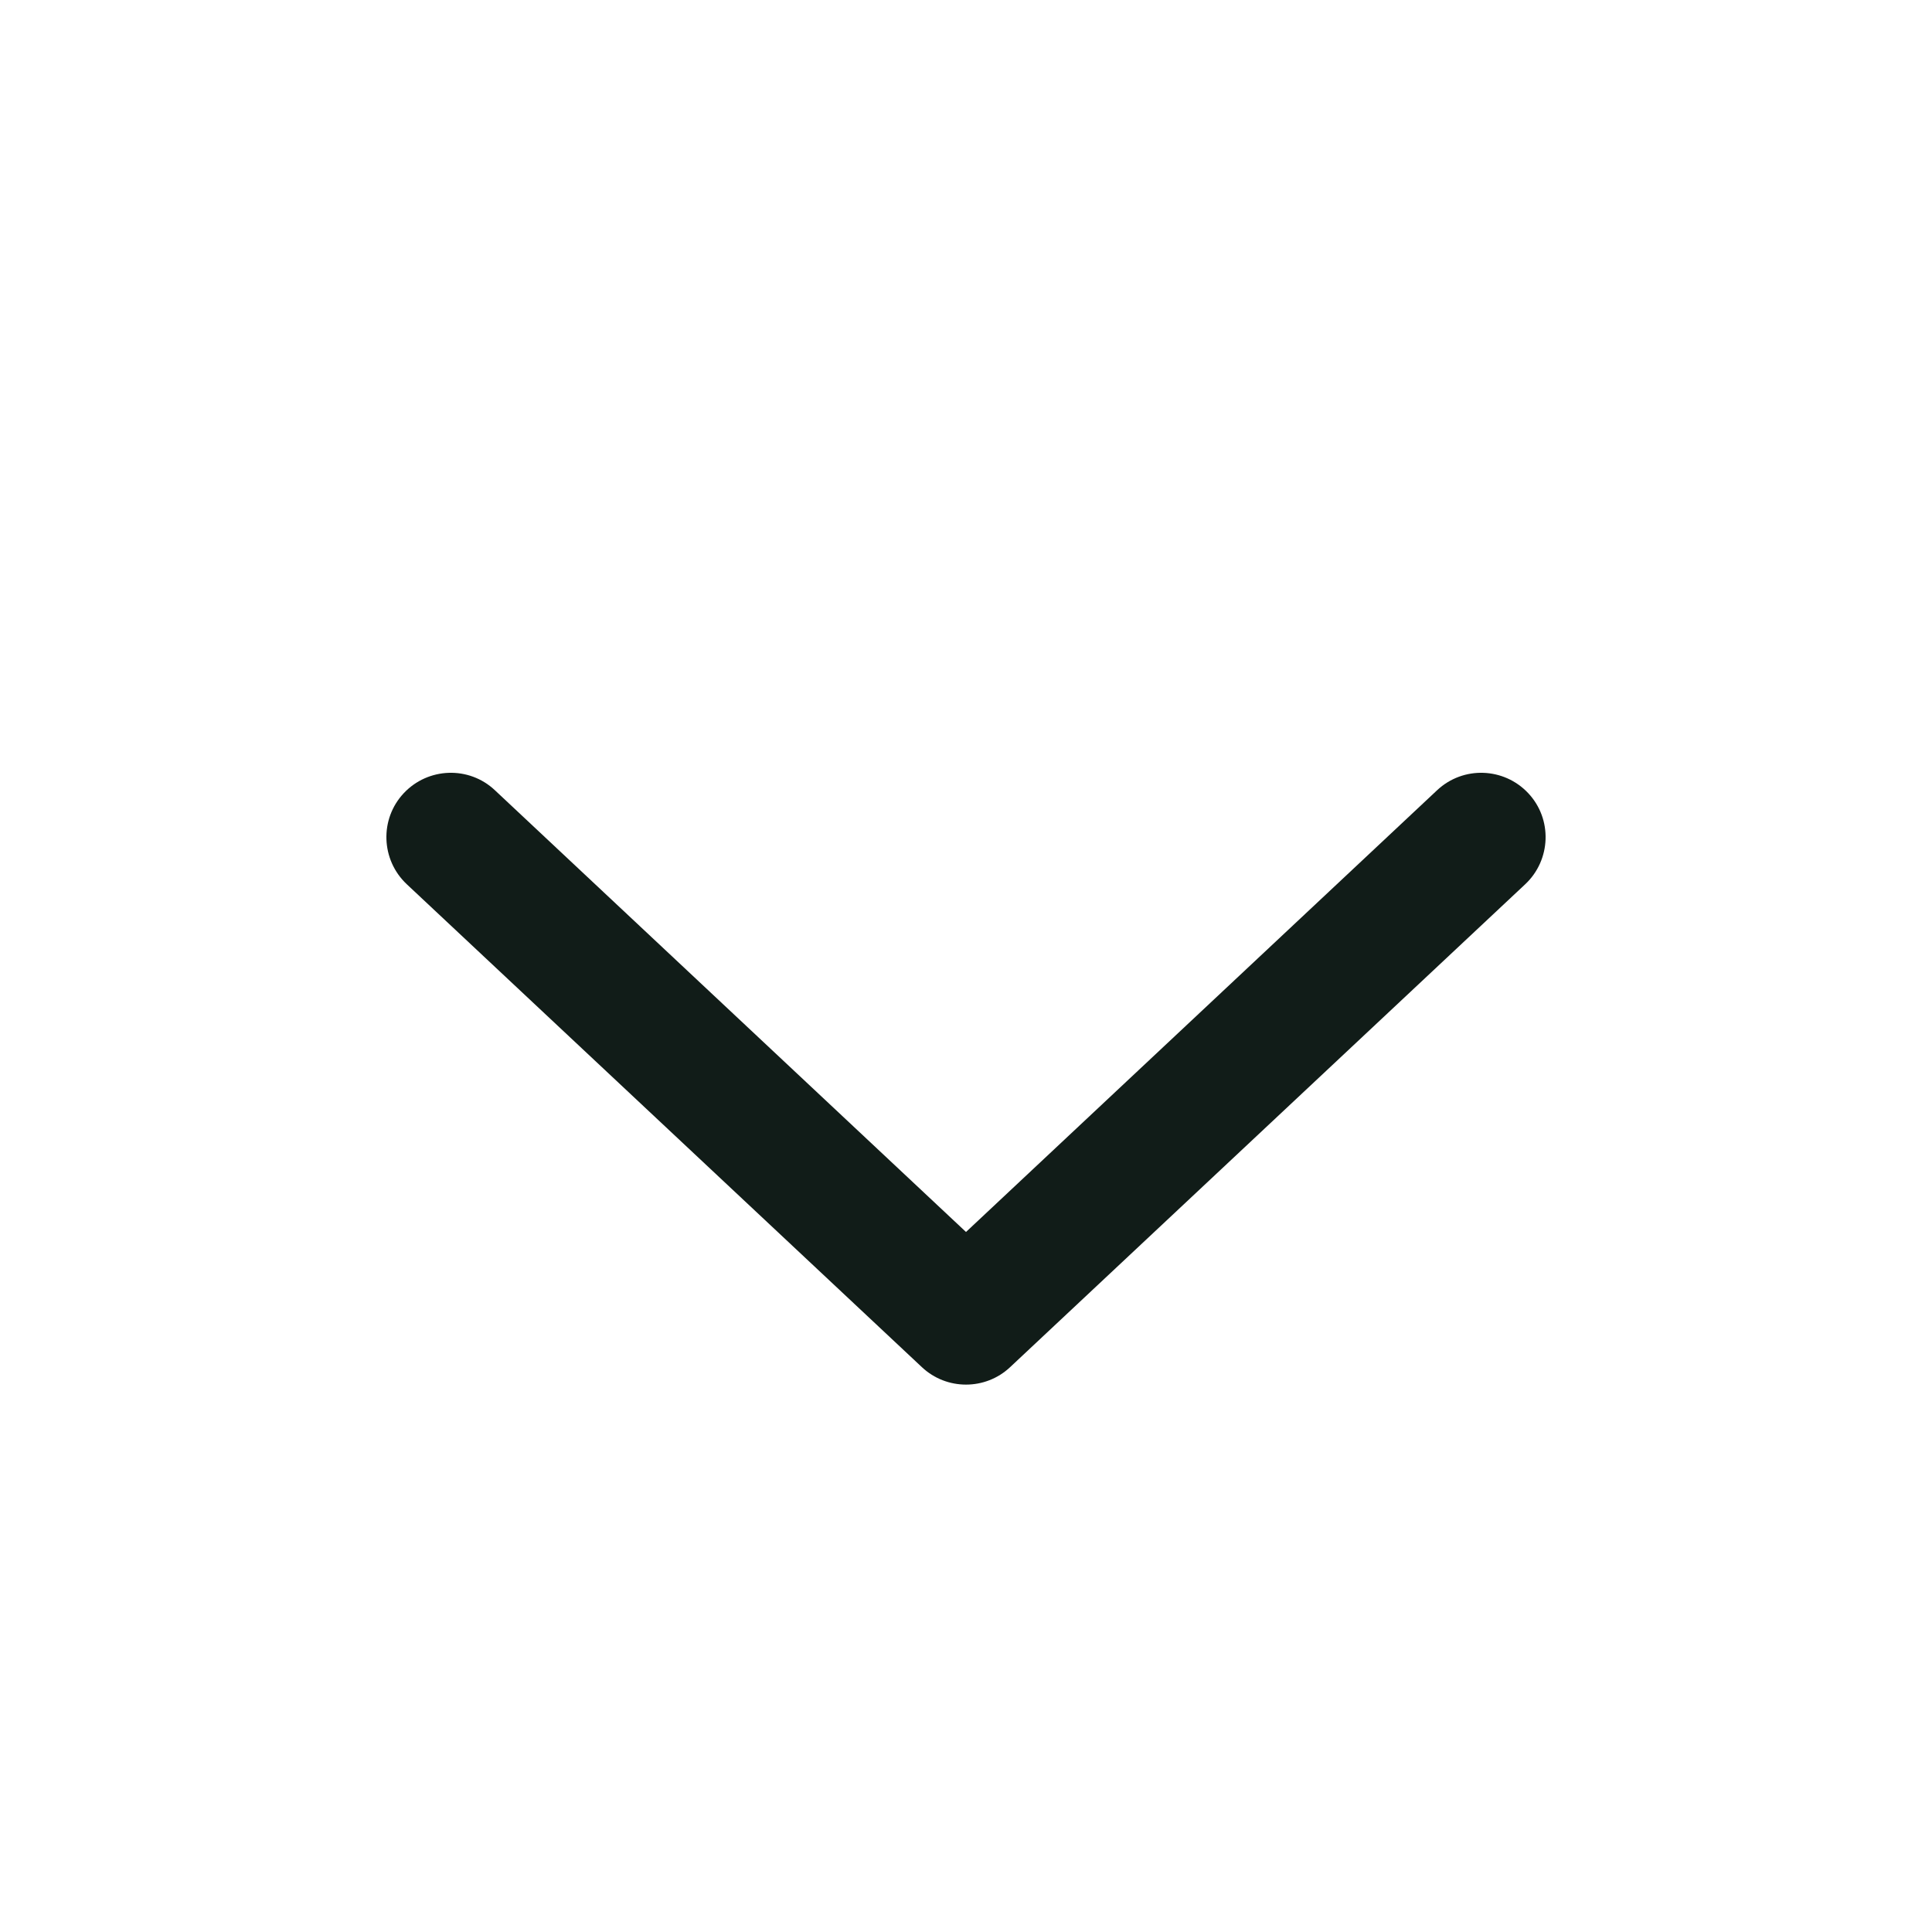
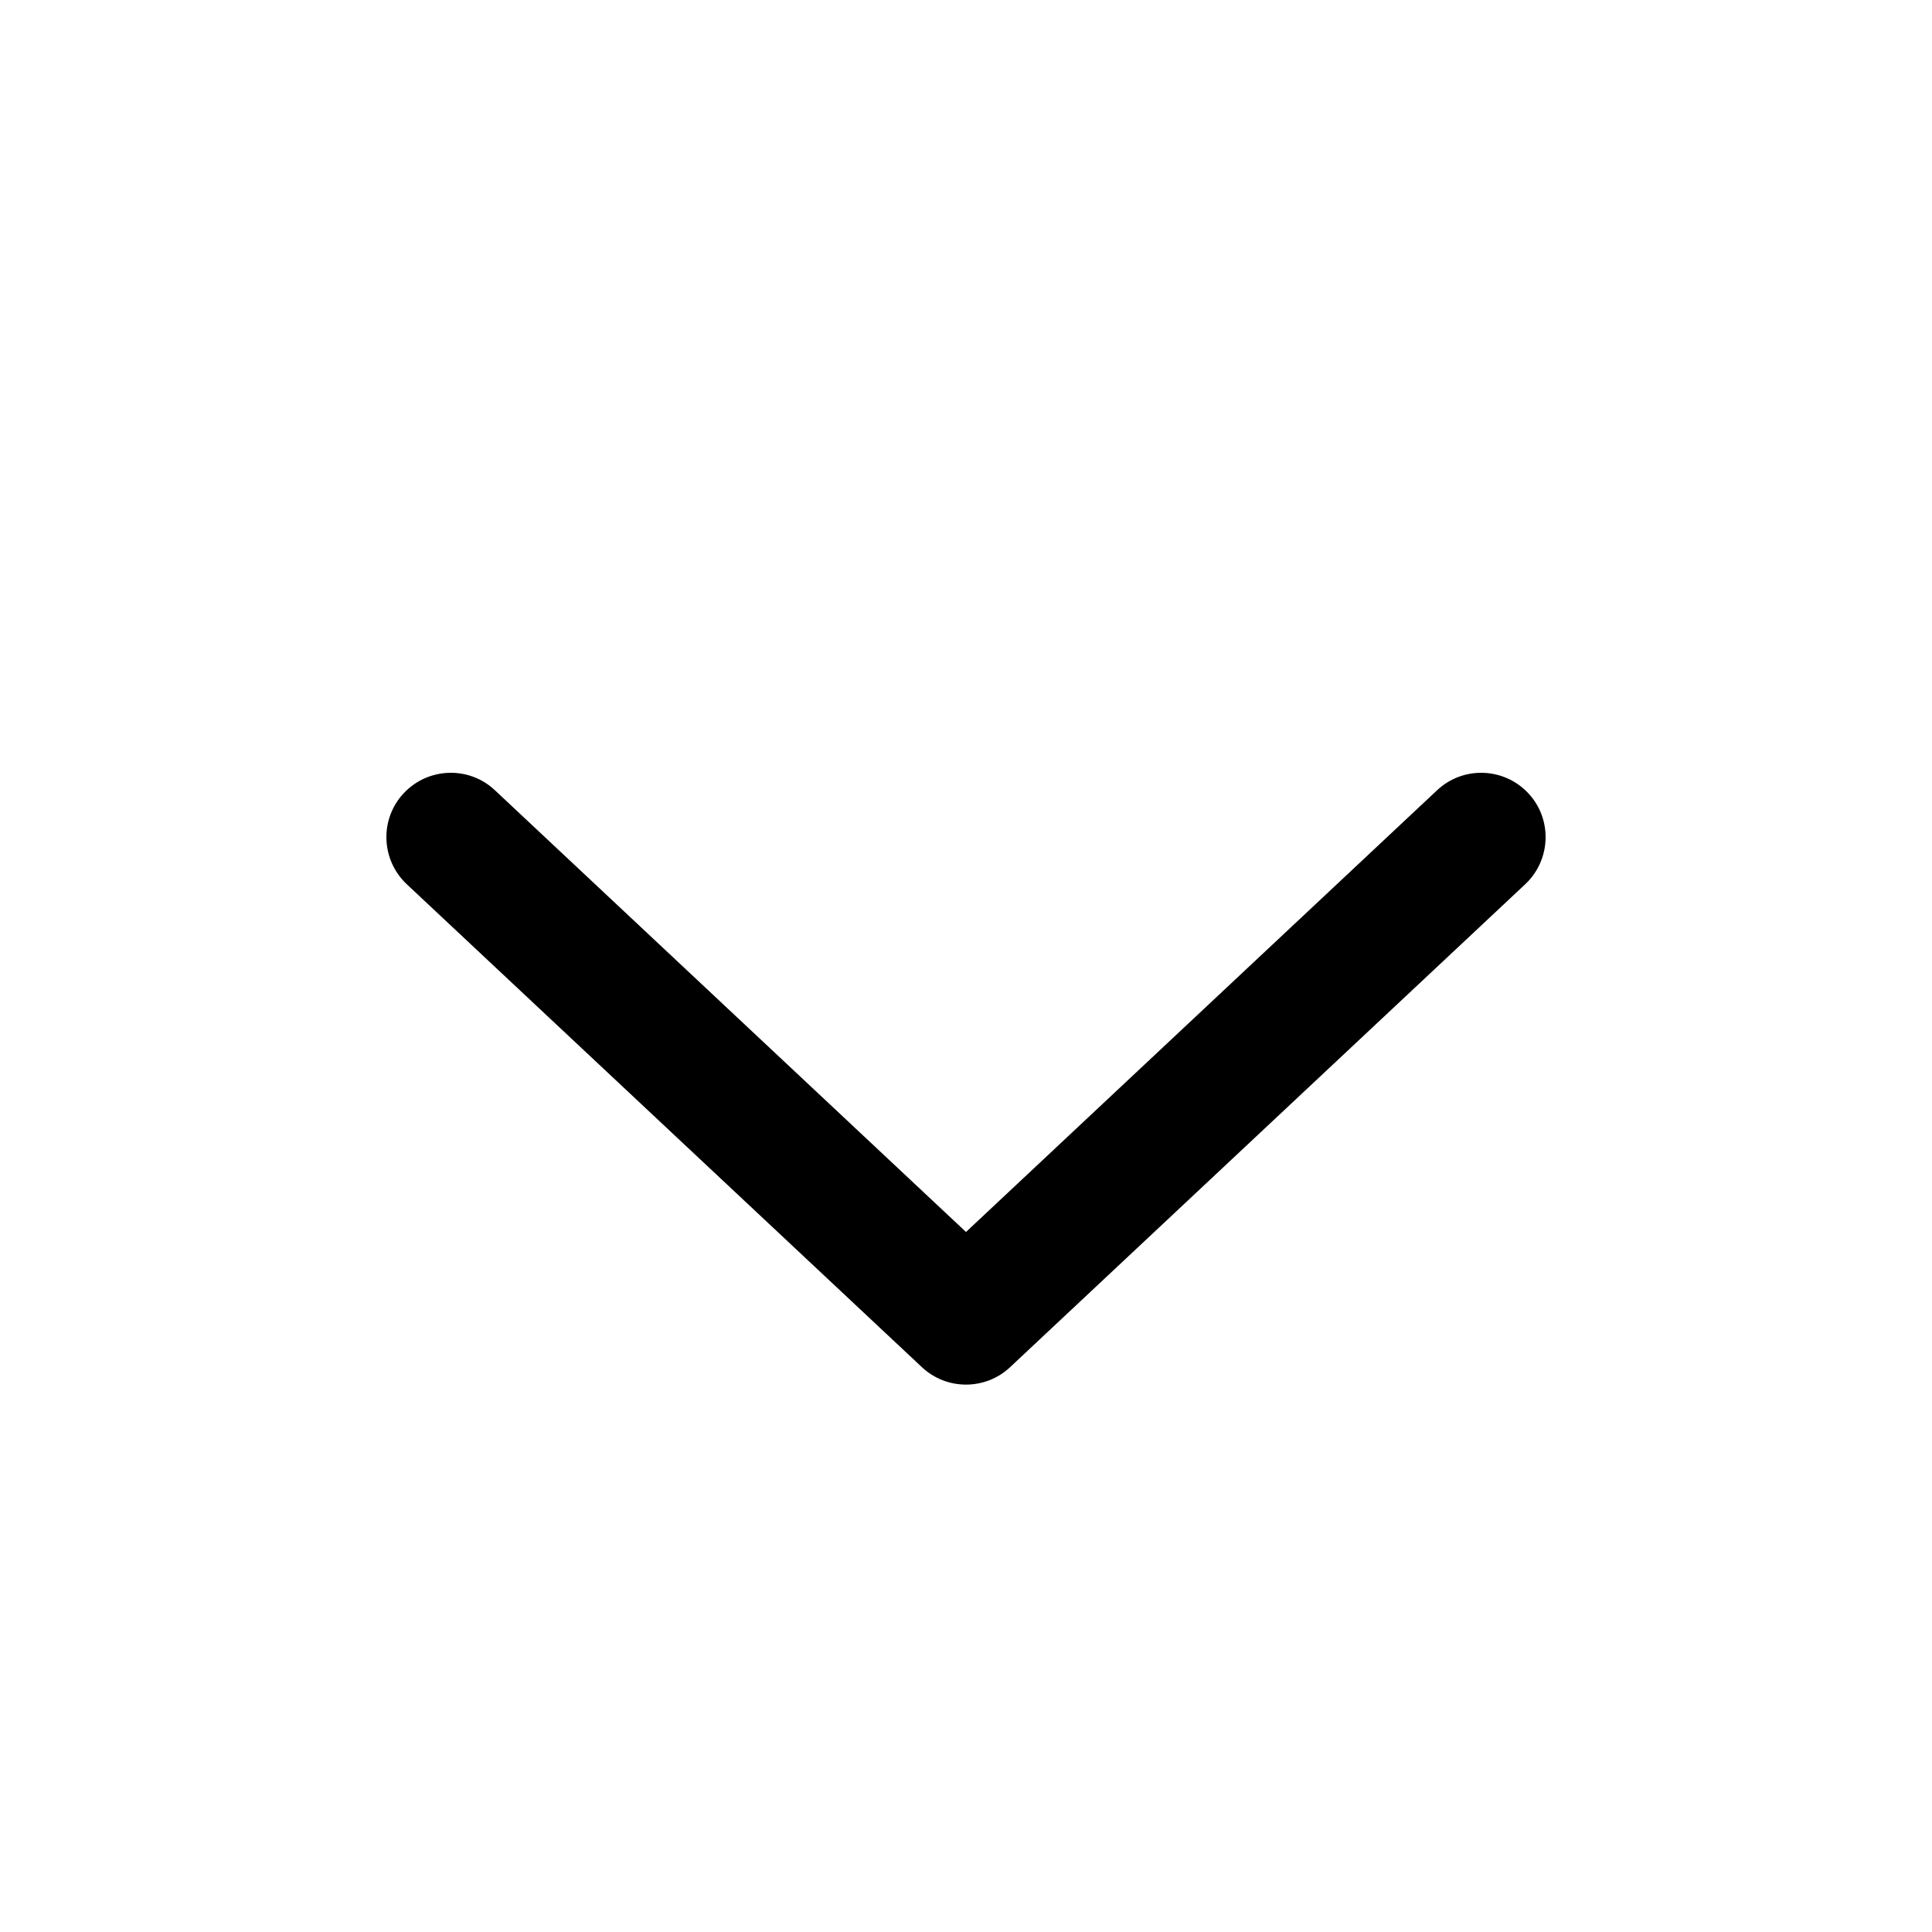
<svg xmlns="http://www.w3.org/2000/svg" width="15" height="15" viewBox="0 0 15 15" fill="none">
-   <path fillRule="evenodd" clipRule="evenodd" d="M3.135 6.158C3.324 5.957 3.641 5.946 3.842 6.135L7.5 9.565L11.158 6.135C11.36 5.946 11.676 5.957 11.865 6.158C12.054 6.359 12.043 6.676 11.842 6.865L7.842 10.615C7.65 10.795 7.35 10.795 7.158 10.615L3.158 6.865C2.957 6.676 2.946 6.359 3.135 6.158Z" fill="#111C18" />
+   <path fillRule="evenodd" clipRule="evenodd" d="M3.135 6.158C3.324 5.957 3.641 5.946 3.842 6.135L7.5 9.565L11.158 6.135C11.36 5.946 11.676 5.957 11.865 6.158C12.054 6.359 12.043 6.676 11.842 6.865L7.842 10.615C7.65 10.795 7.35 10.795 7.158 10.615L3.158 6.865C2.957 6.676 2.946 6.359 3.135 6.158Z" fill="currentColor" />
</svg>
